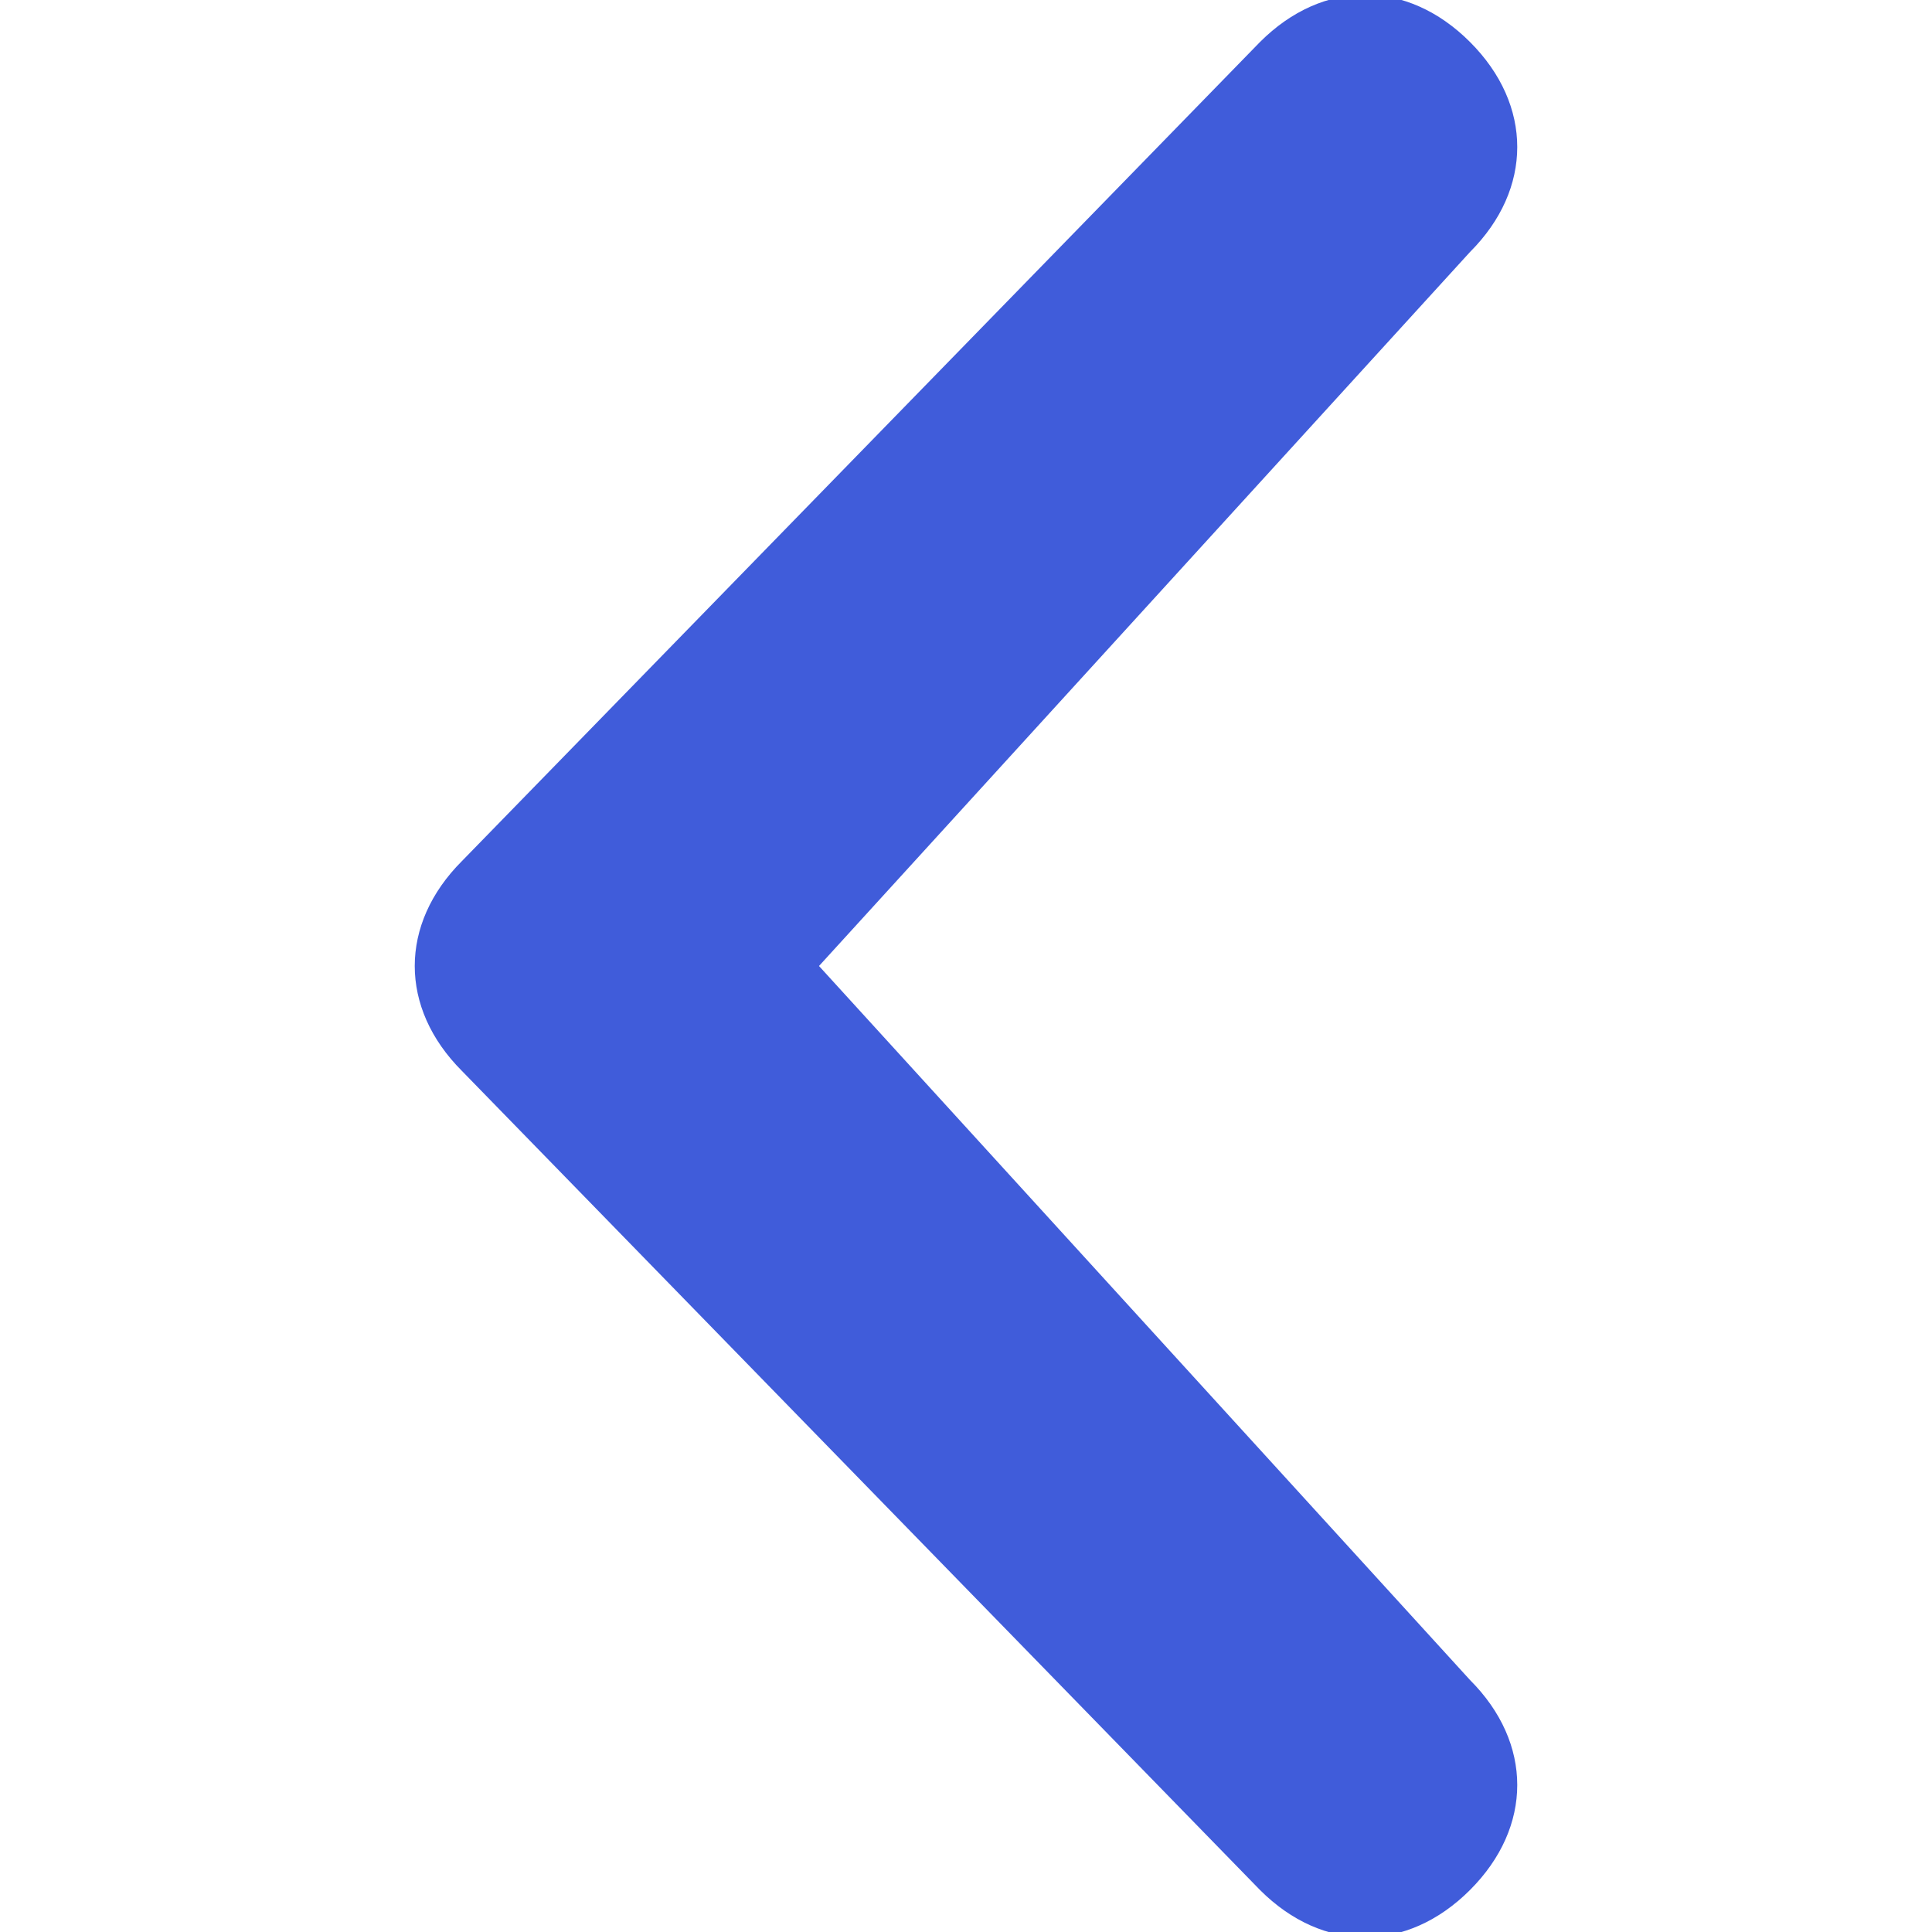
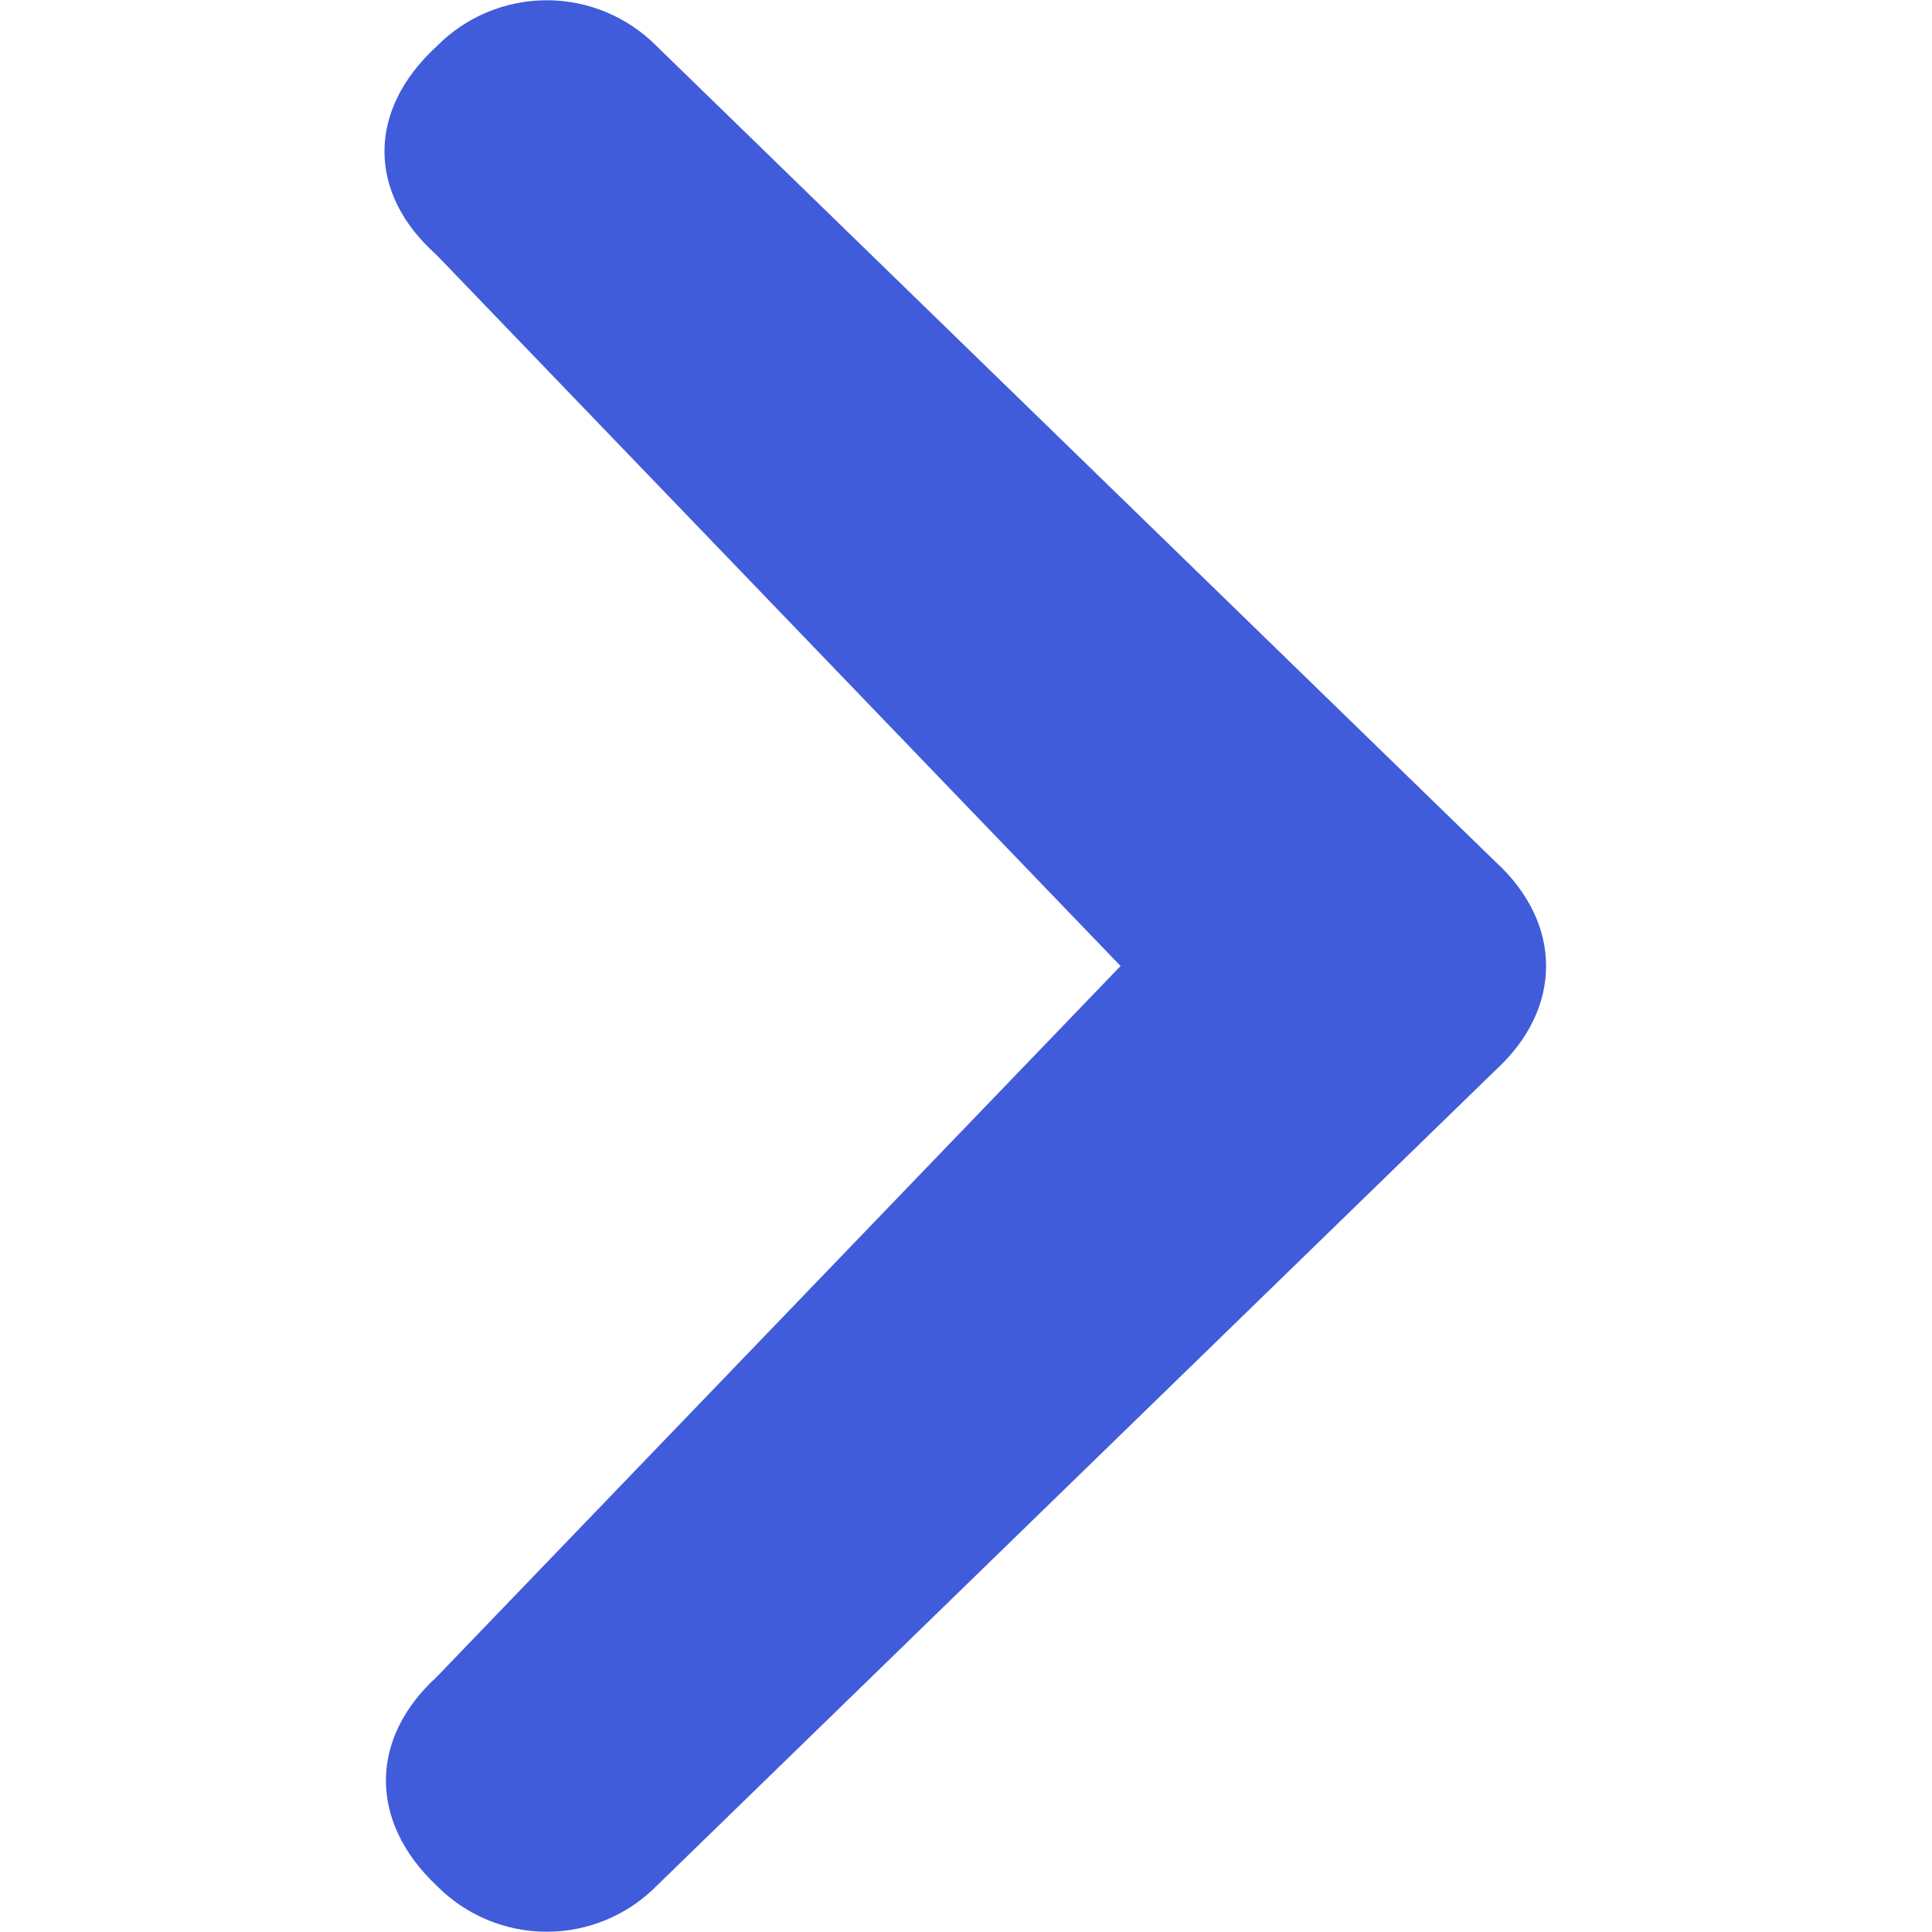
- <svg xmlns="http://www.w3.org/2000/svg" width="16" height="16" fill="#405cda" viewBox="0 0 5.2 9.2">
-   <path d="M5 8c.3.3.3.7 0 1-.3.3-.7.3-1 0L.2 5.1c-.3-.3-.3-.7 0-1L4 .2c.3-.3.7-.3 1 0 .3.3.3.7 0 1L1.9 4.6 5 8z" />
+ <svg xmlns="http://www.w3.org/2000/svg" fill="#405CDA" viewBox="0 0 10 10">
+   <path d="M2.26 1.32C1.9 1 1.9.57 2.26.24a.8.8 0 011.14 0l4.34 4.22c.35.32.35.76 0 1.08L3.4 9.76a.8.8 0 01-1.14 0c-.35-.33-.35-.76 0-1.08L5.8 5 2.26 1.32z" />
</svg>
